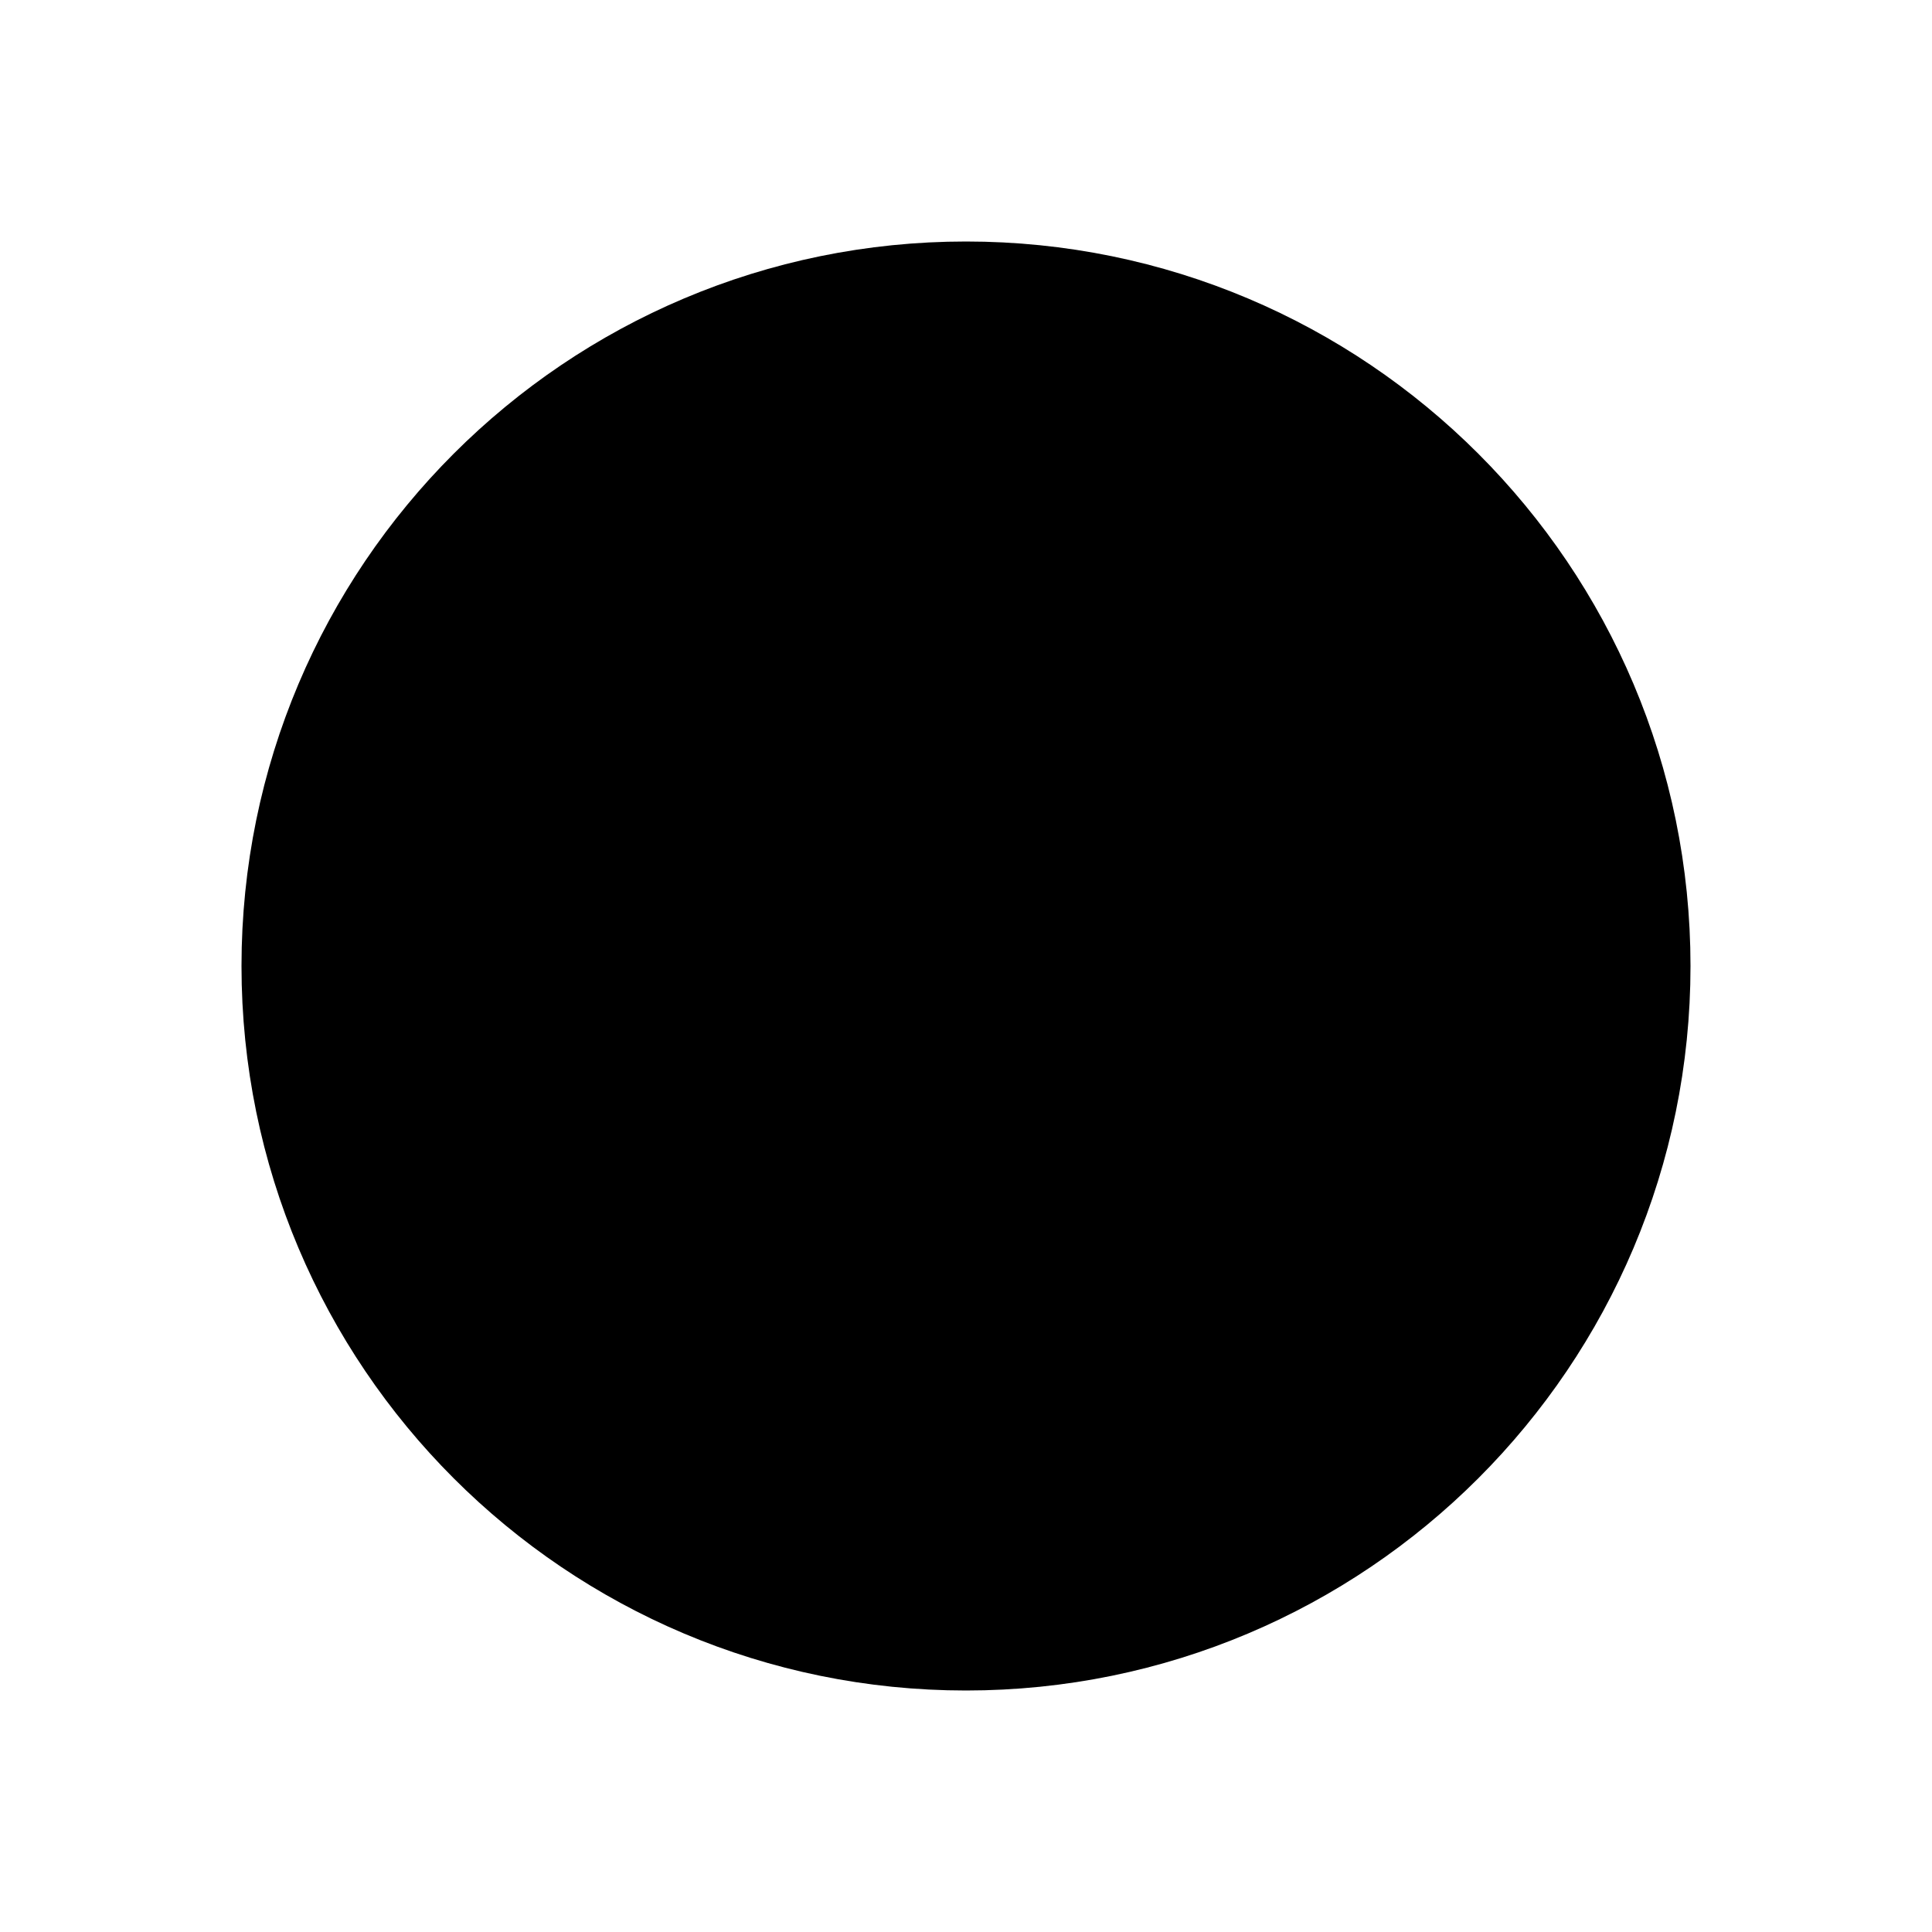
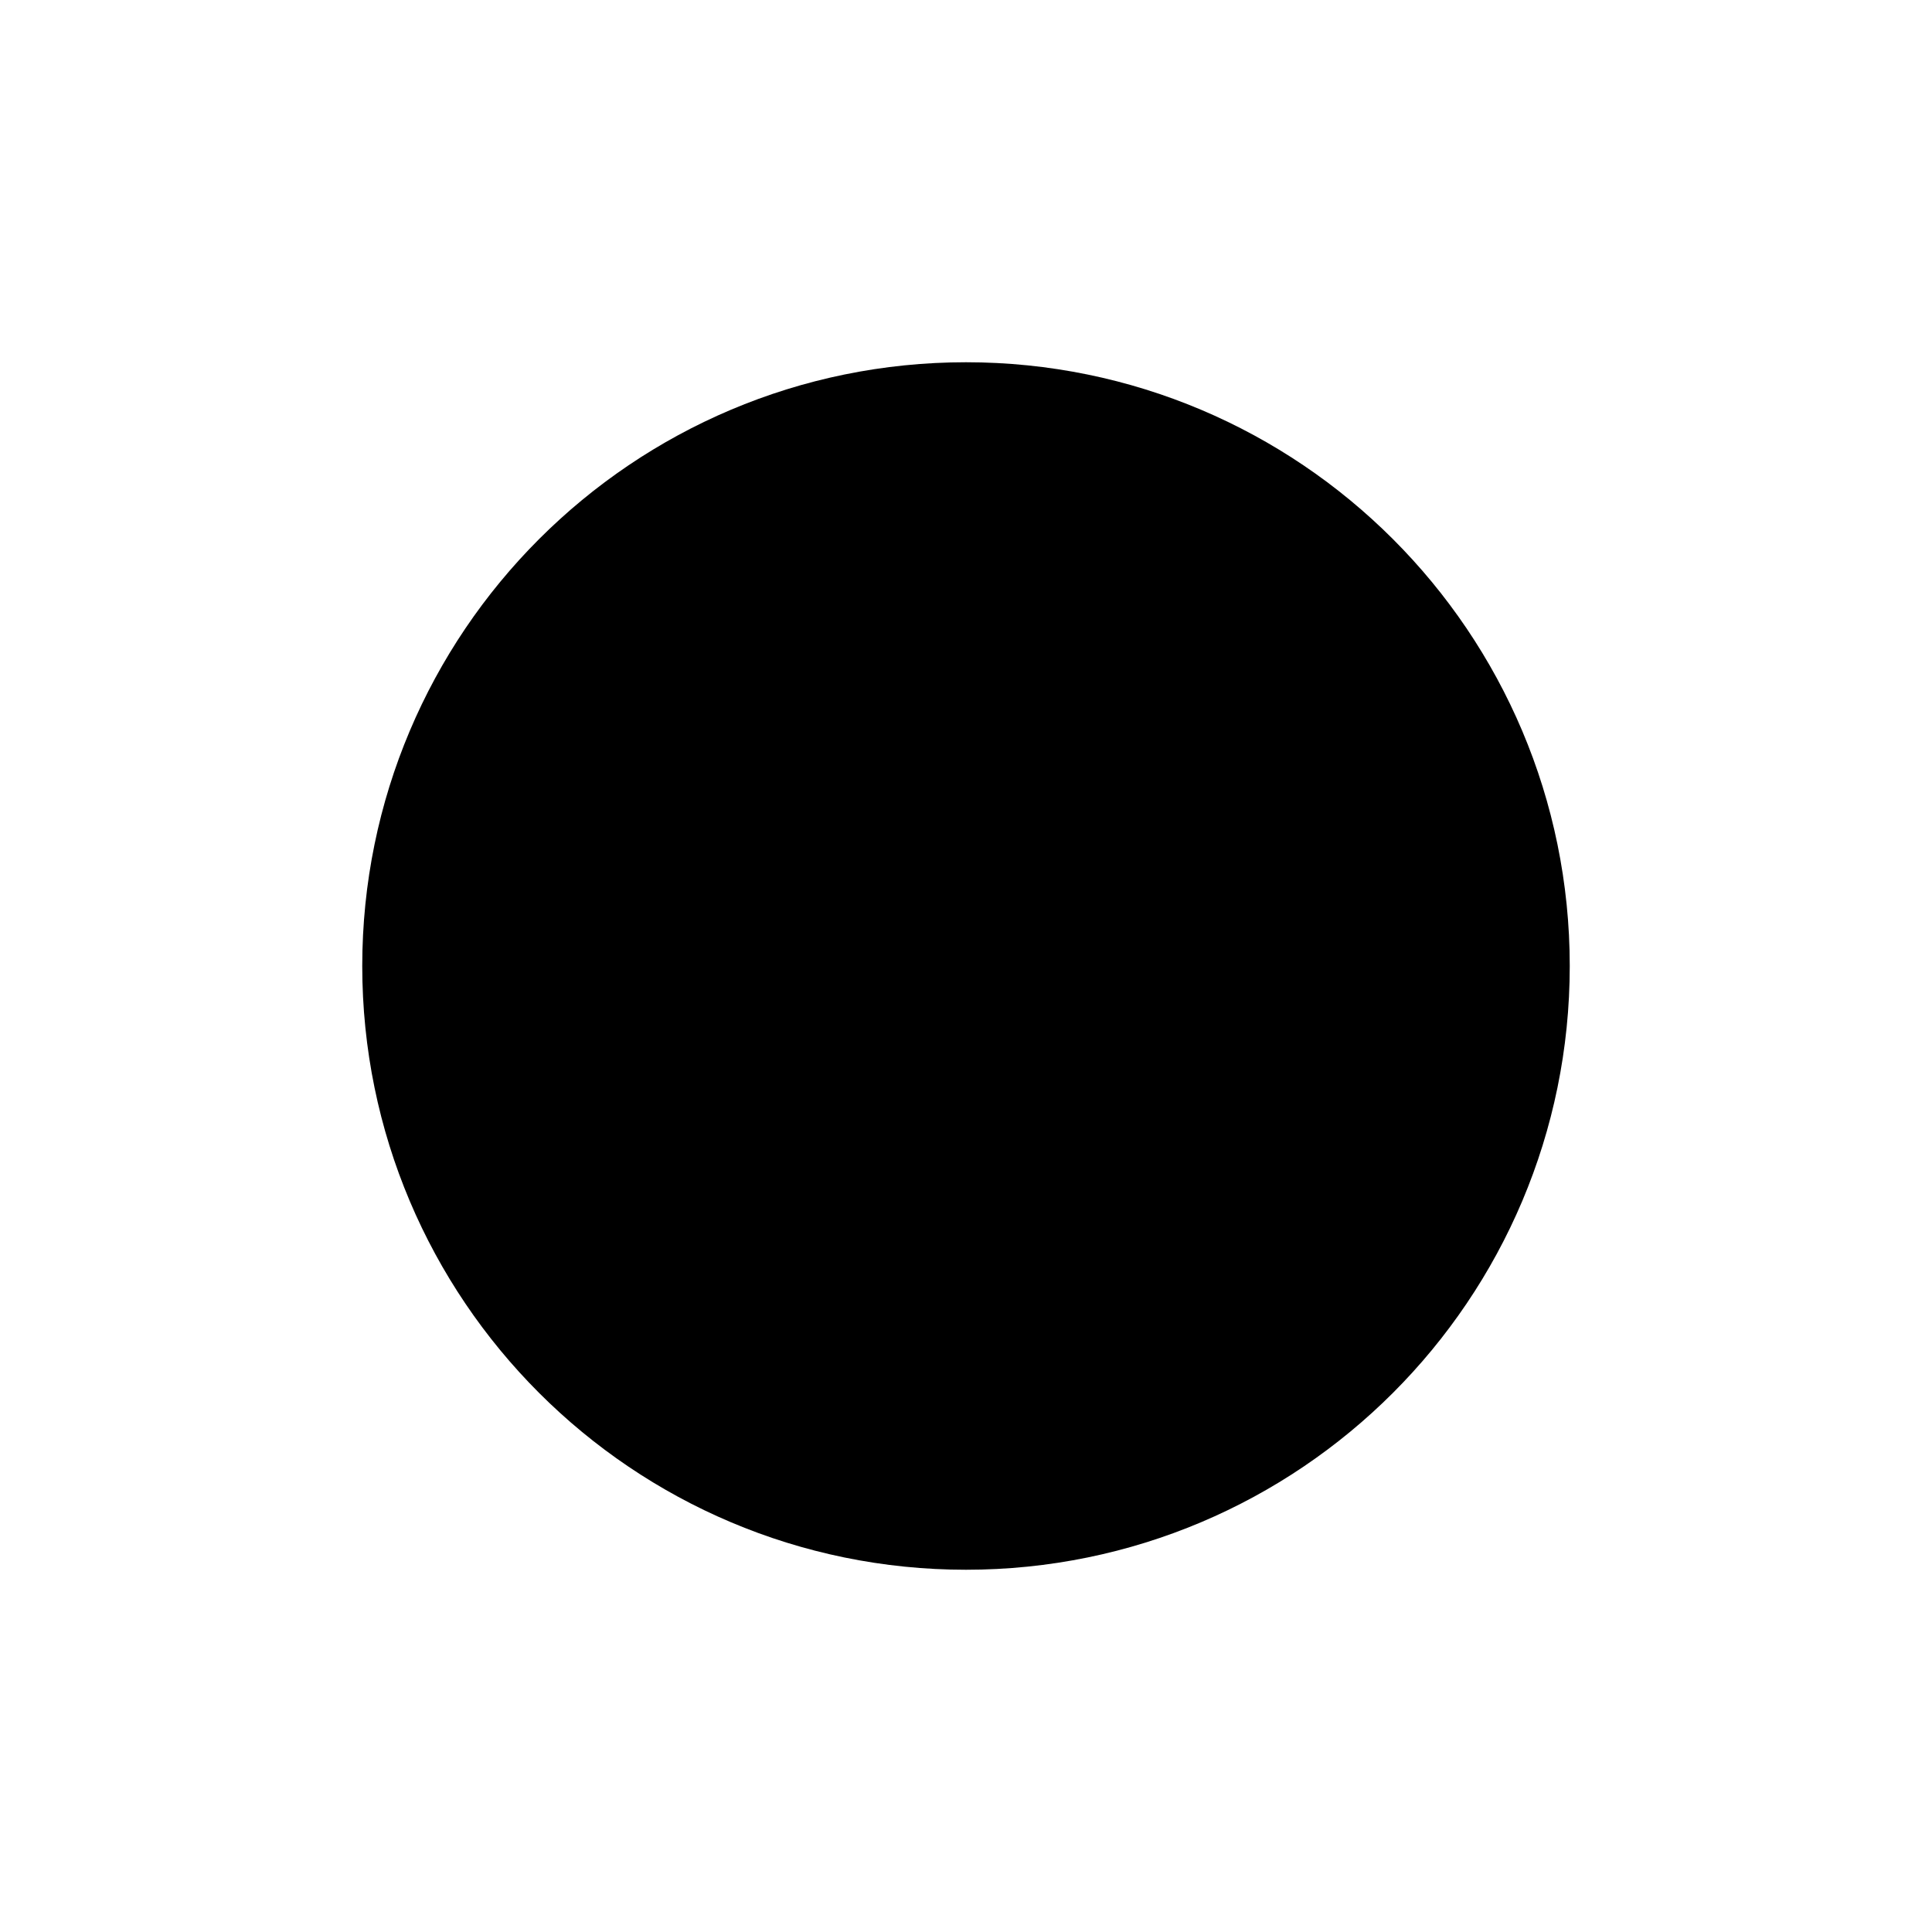
<svg xmlns="http://www.w3.org/2000/svg" id="target" viewBox="0 0 16 16">
-   <circle cx="8" cy="8" r="5" fill="currentColor" stroke="currentColor" stroke-linecap="square" stroke-miterlimit="10" stroke-width="2" />
+   <circle cx="8" cy="8" r="4" fill="currentColor" stroke="currentColor" stroke-linecap="square" stroke-miterlimit="10" stroke-width="2" />
</svg>
